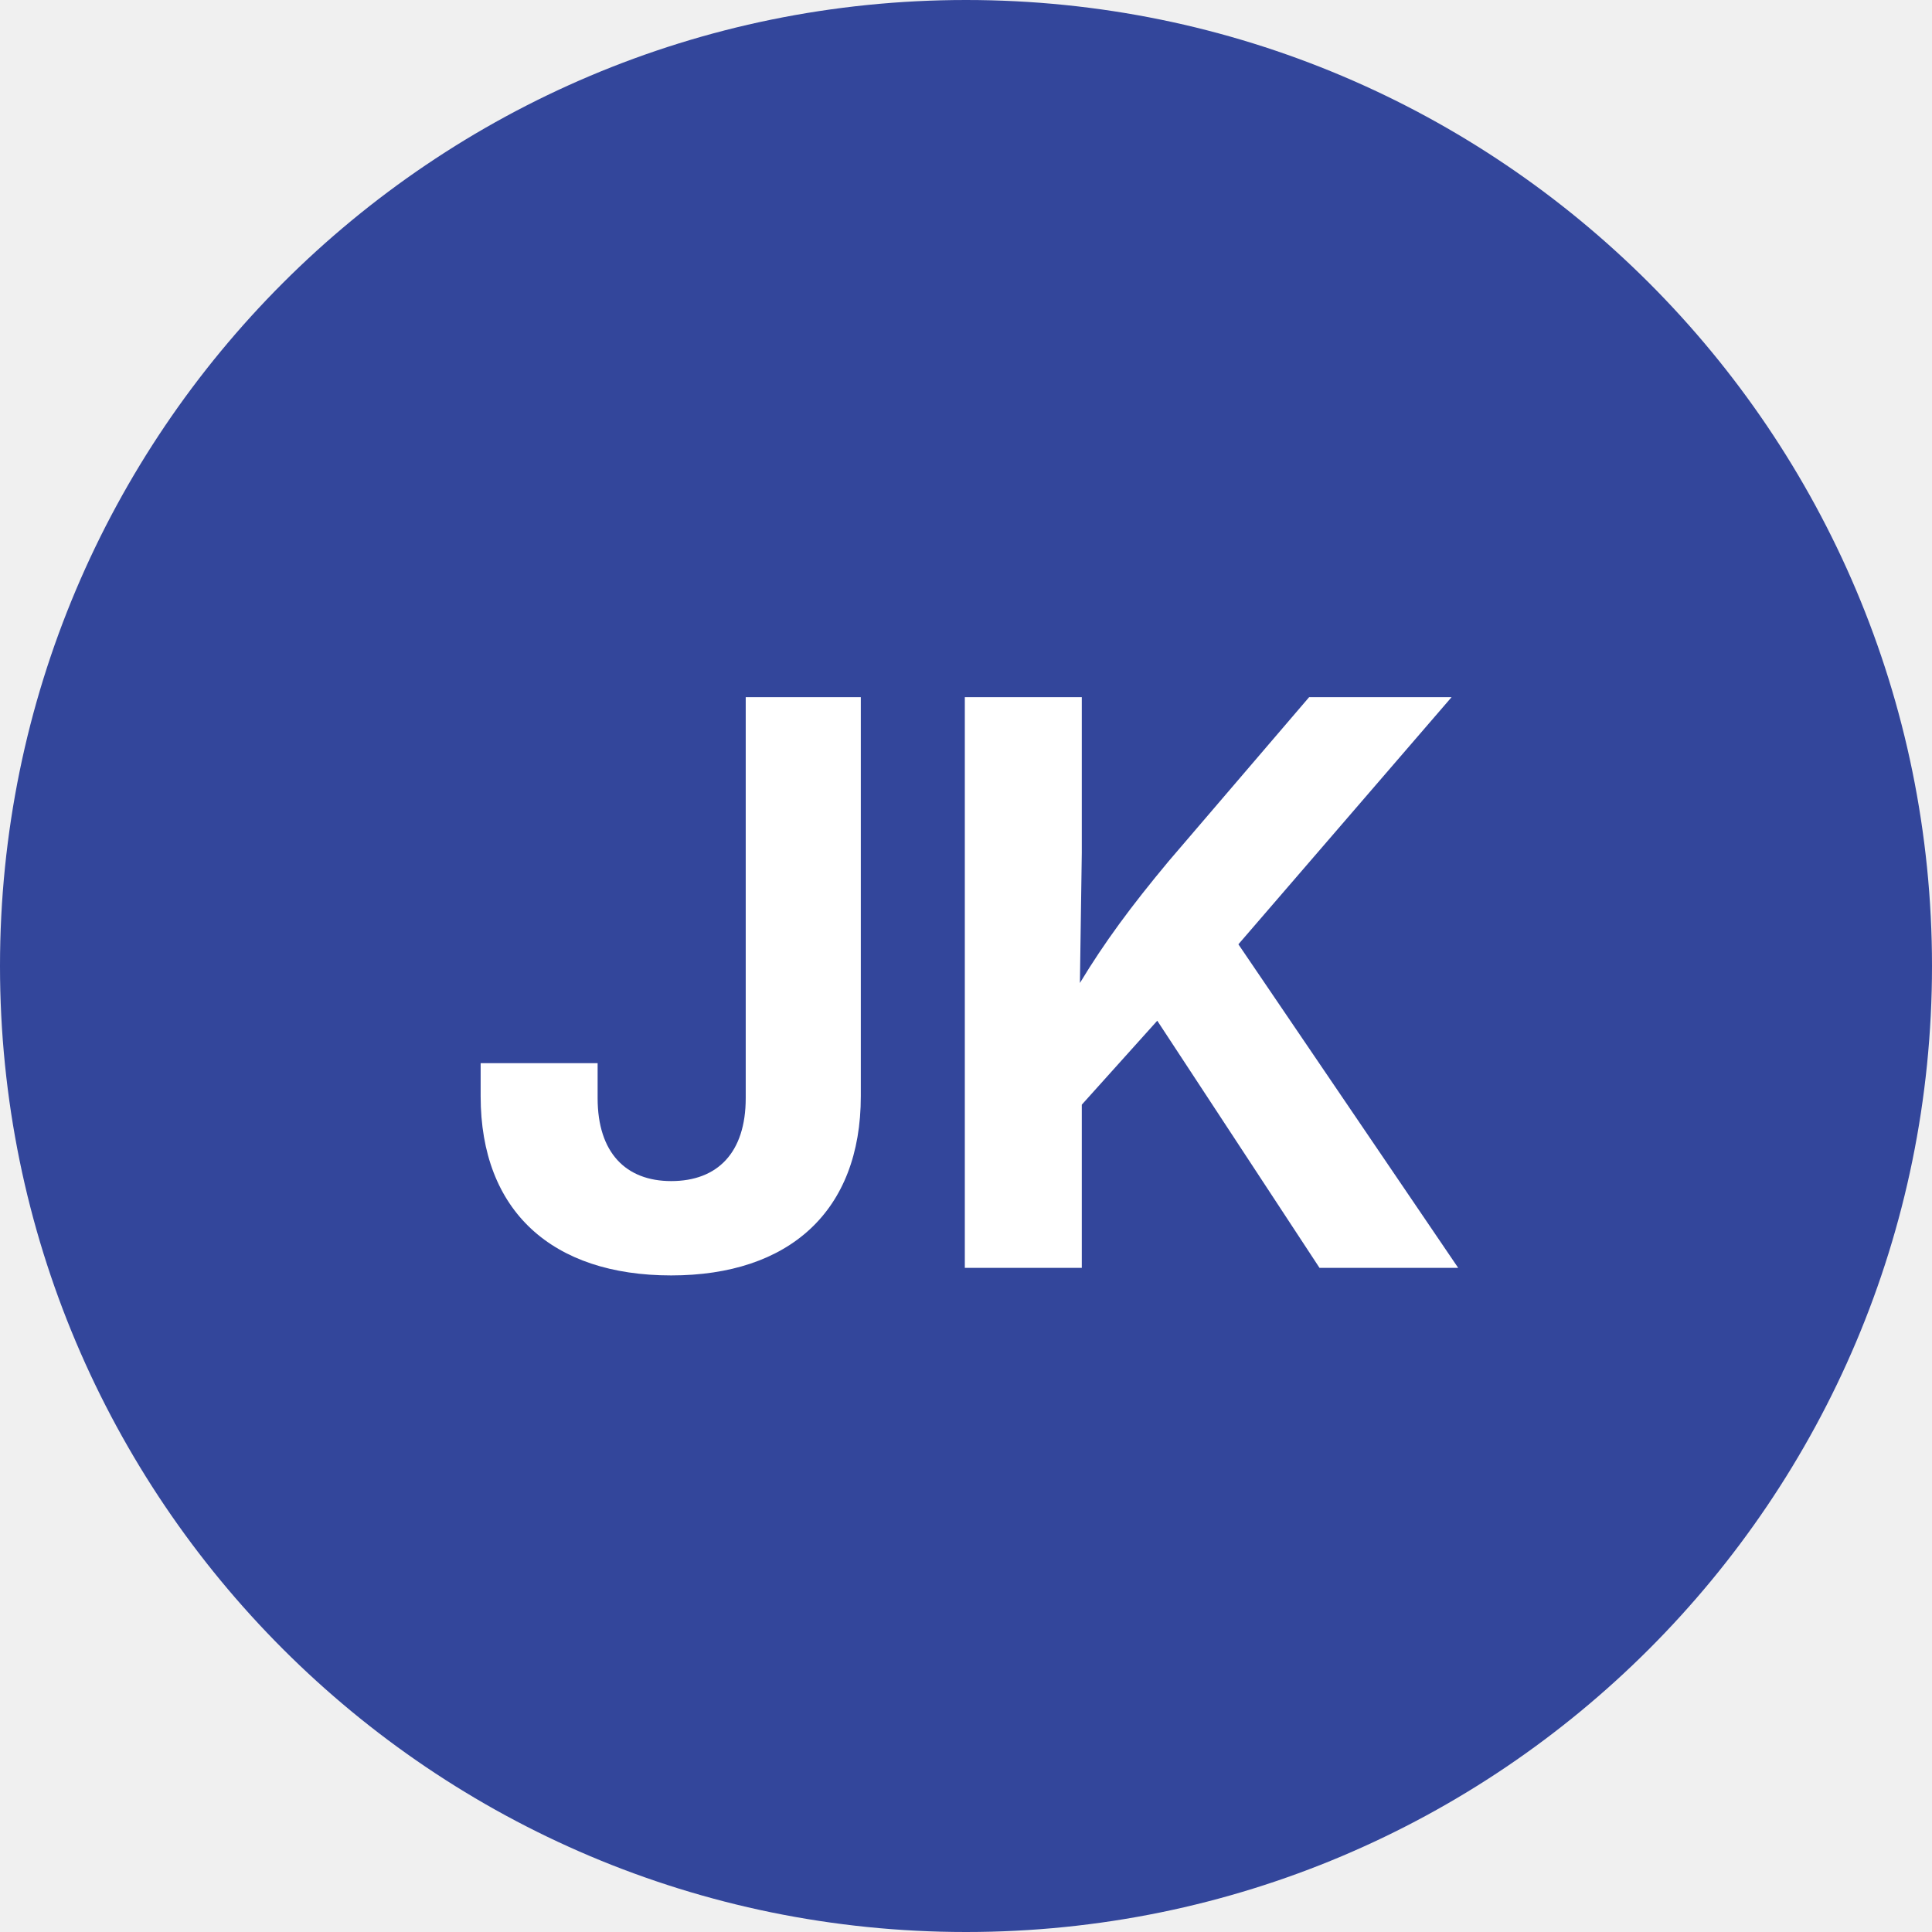
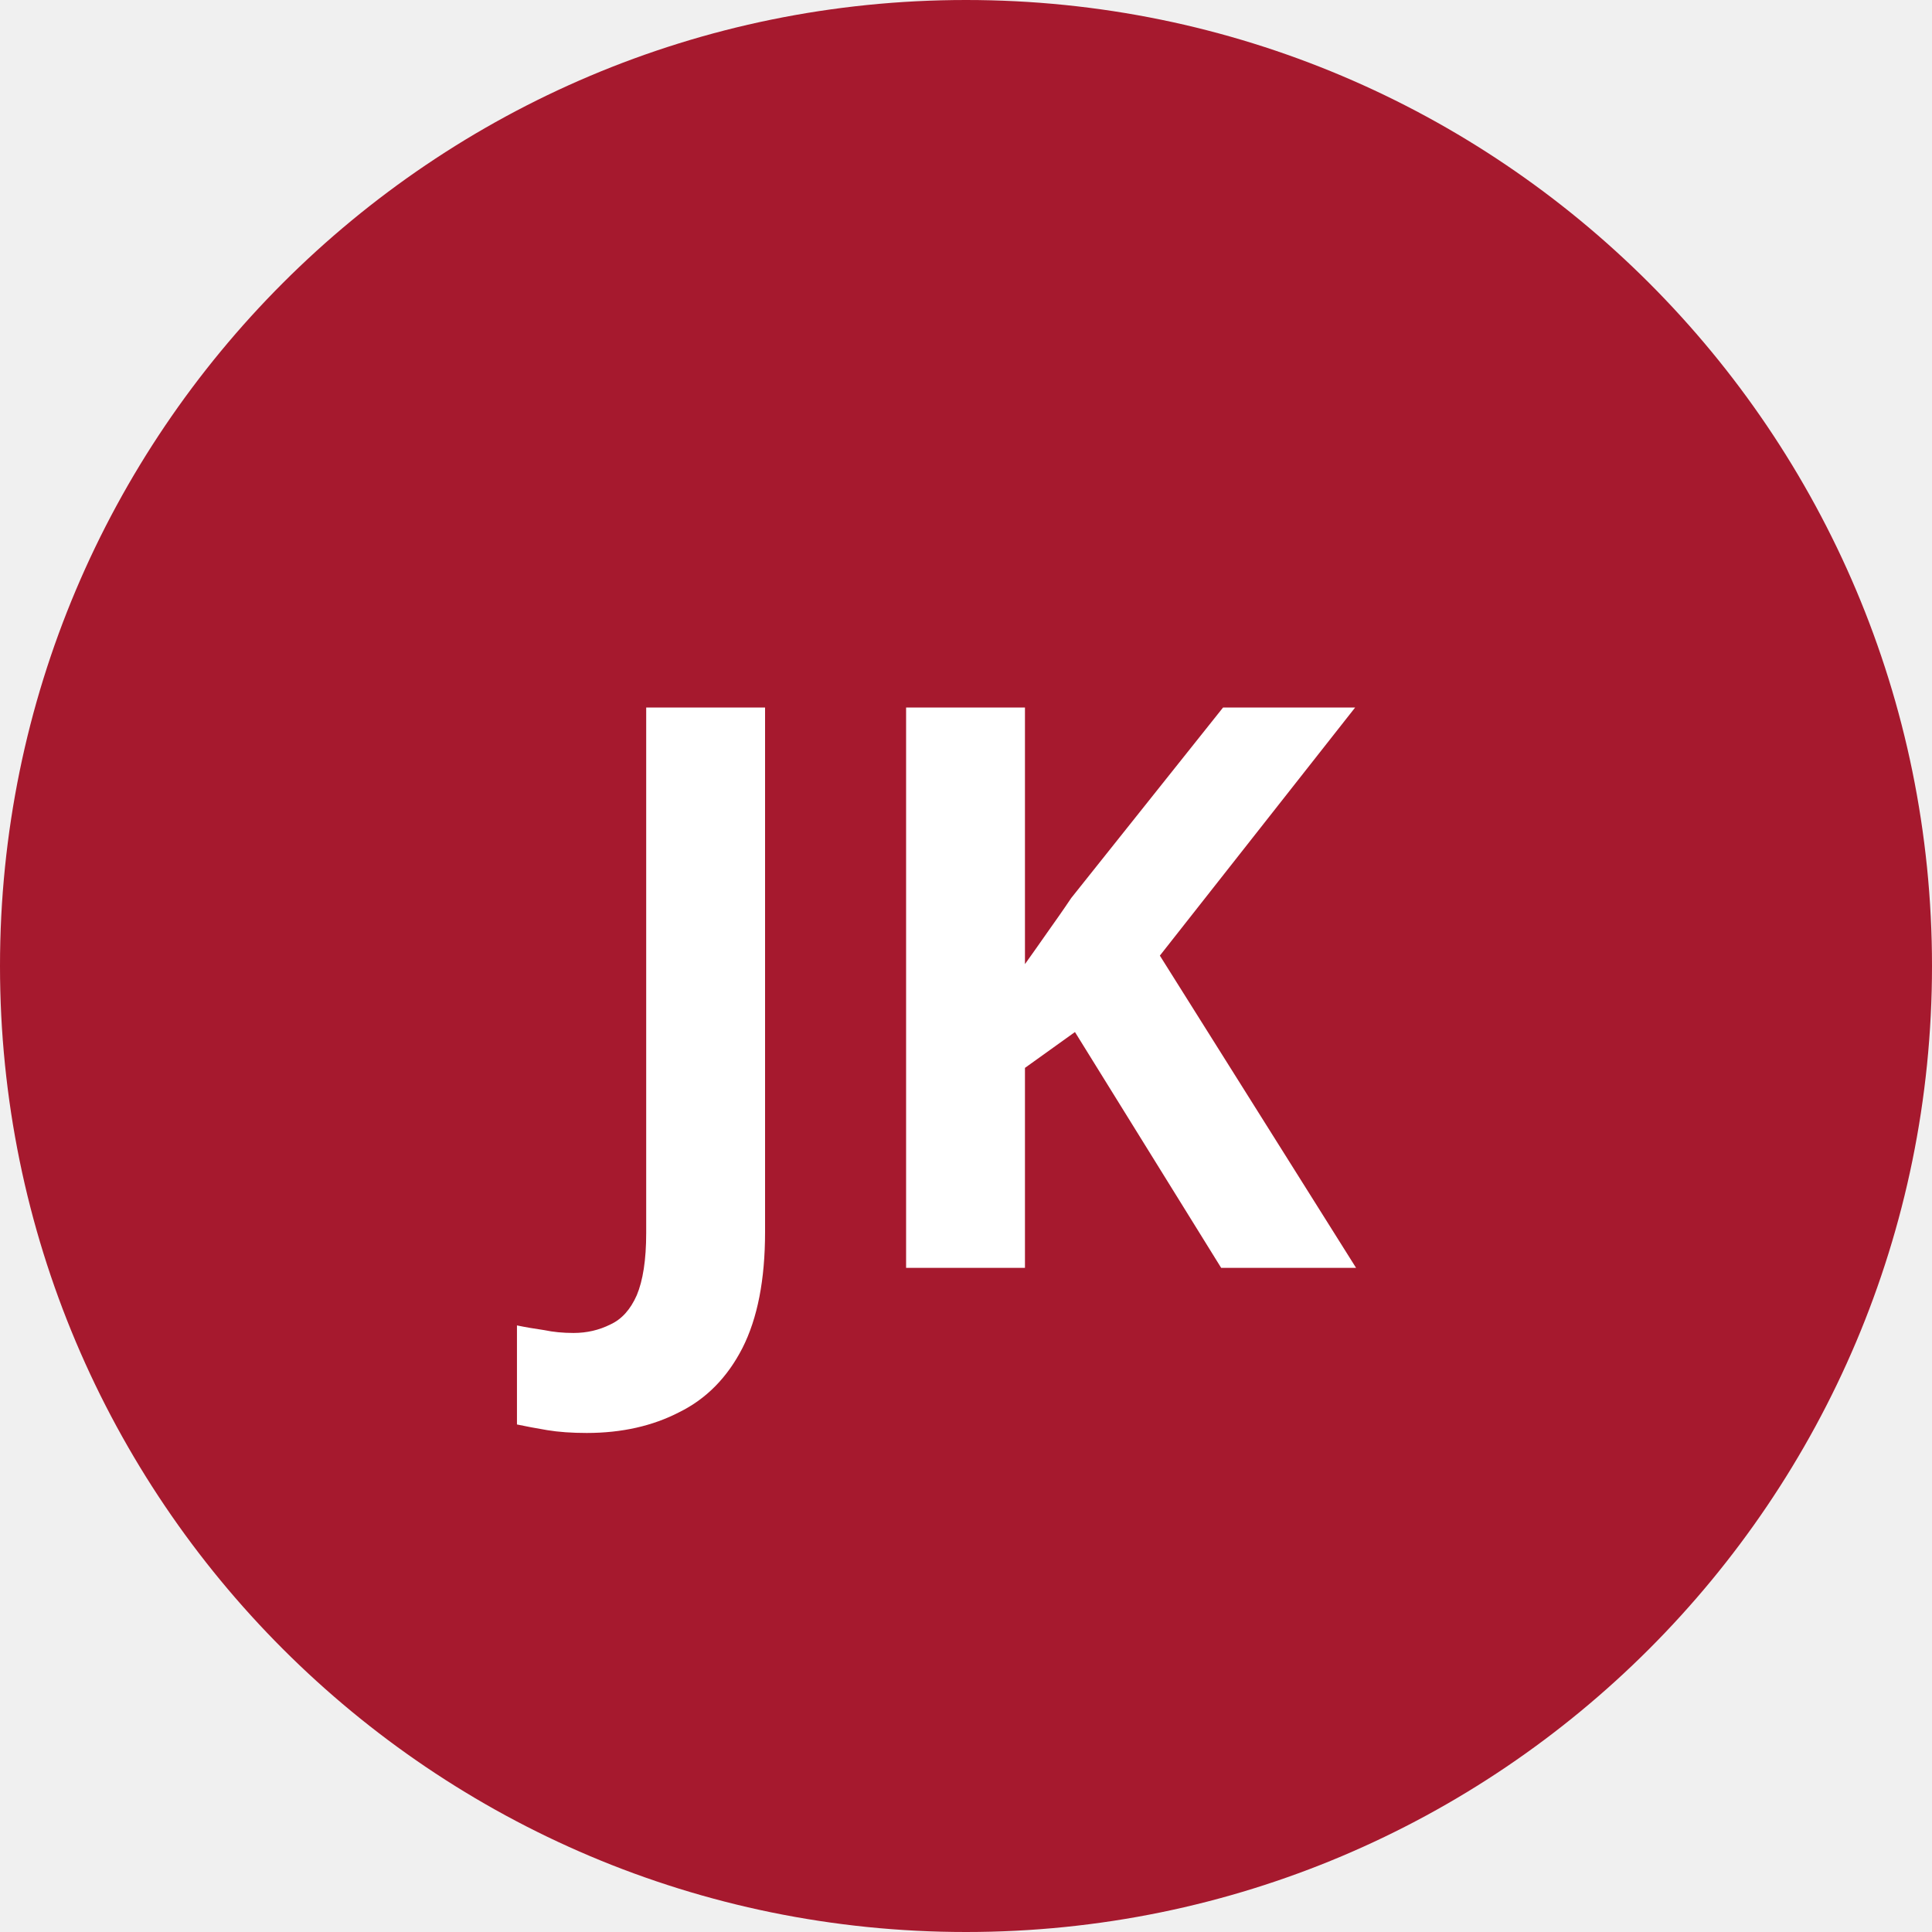
<svg xmlns="http://www.w3.org/2000/svg" viewBox="0 0 32 32">
-   <circle cx="16" cy="16" r="16" fill="#33469b" />
-   <text x="16" y="21" text-anchor="middle" font-family="Inter, Segoe UI, sans-serif" font-size="13" font-weight="700" fill="#ffffff">JK</text>
+   <circle cx="16" cy="16" r="16" fill="#a6192e" />
+   <text x="16" y="21" text-anchor="middle" font-family="Libertinus Sans, Segoe UI, sans-serif" font-size="13" font-weight="700" fill="#ffffff">JK</text>
</svg>
